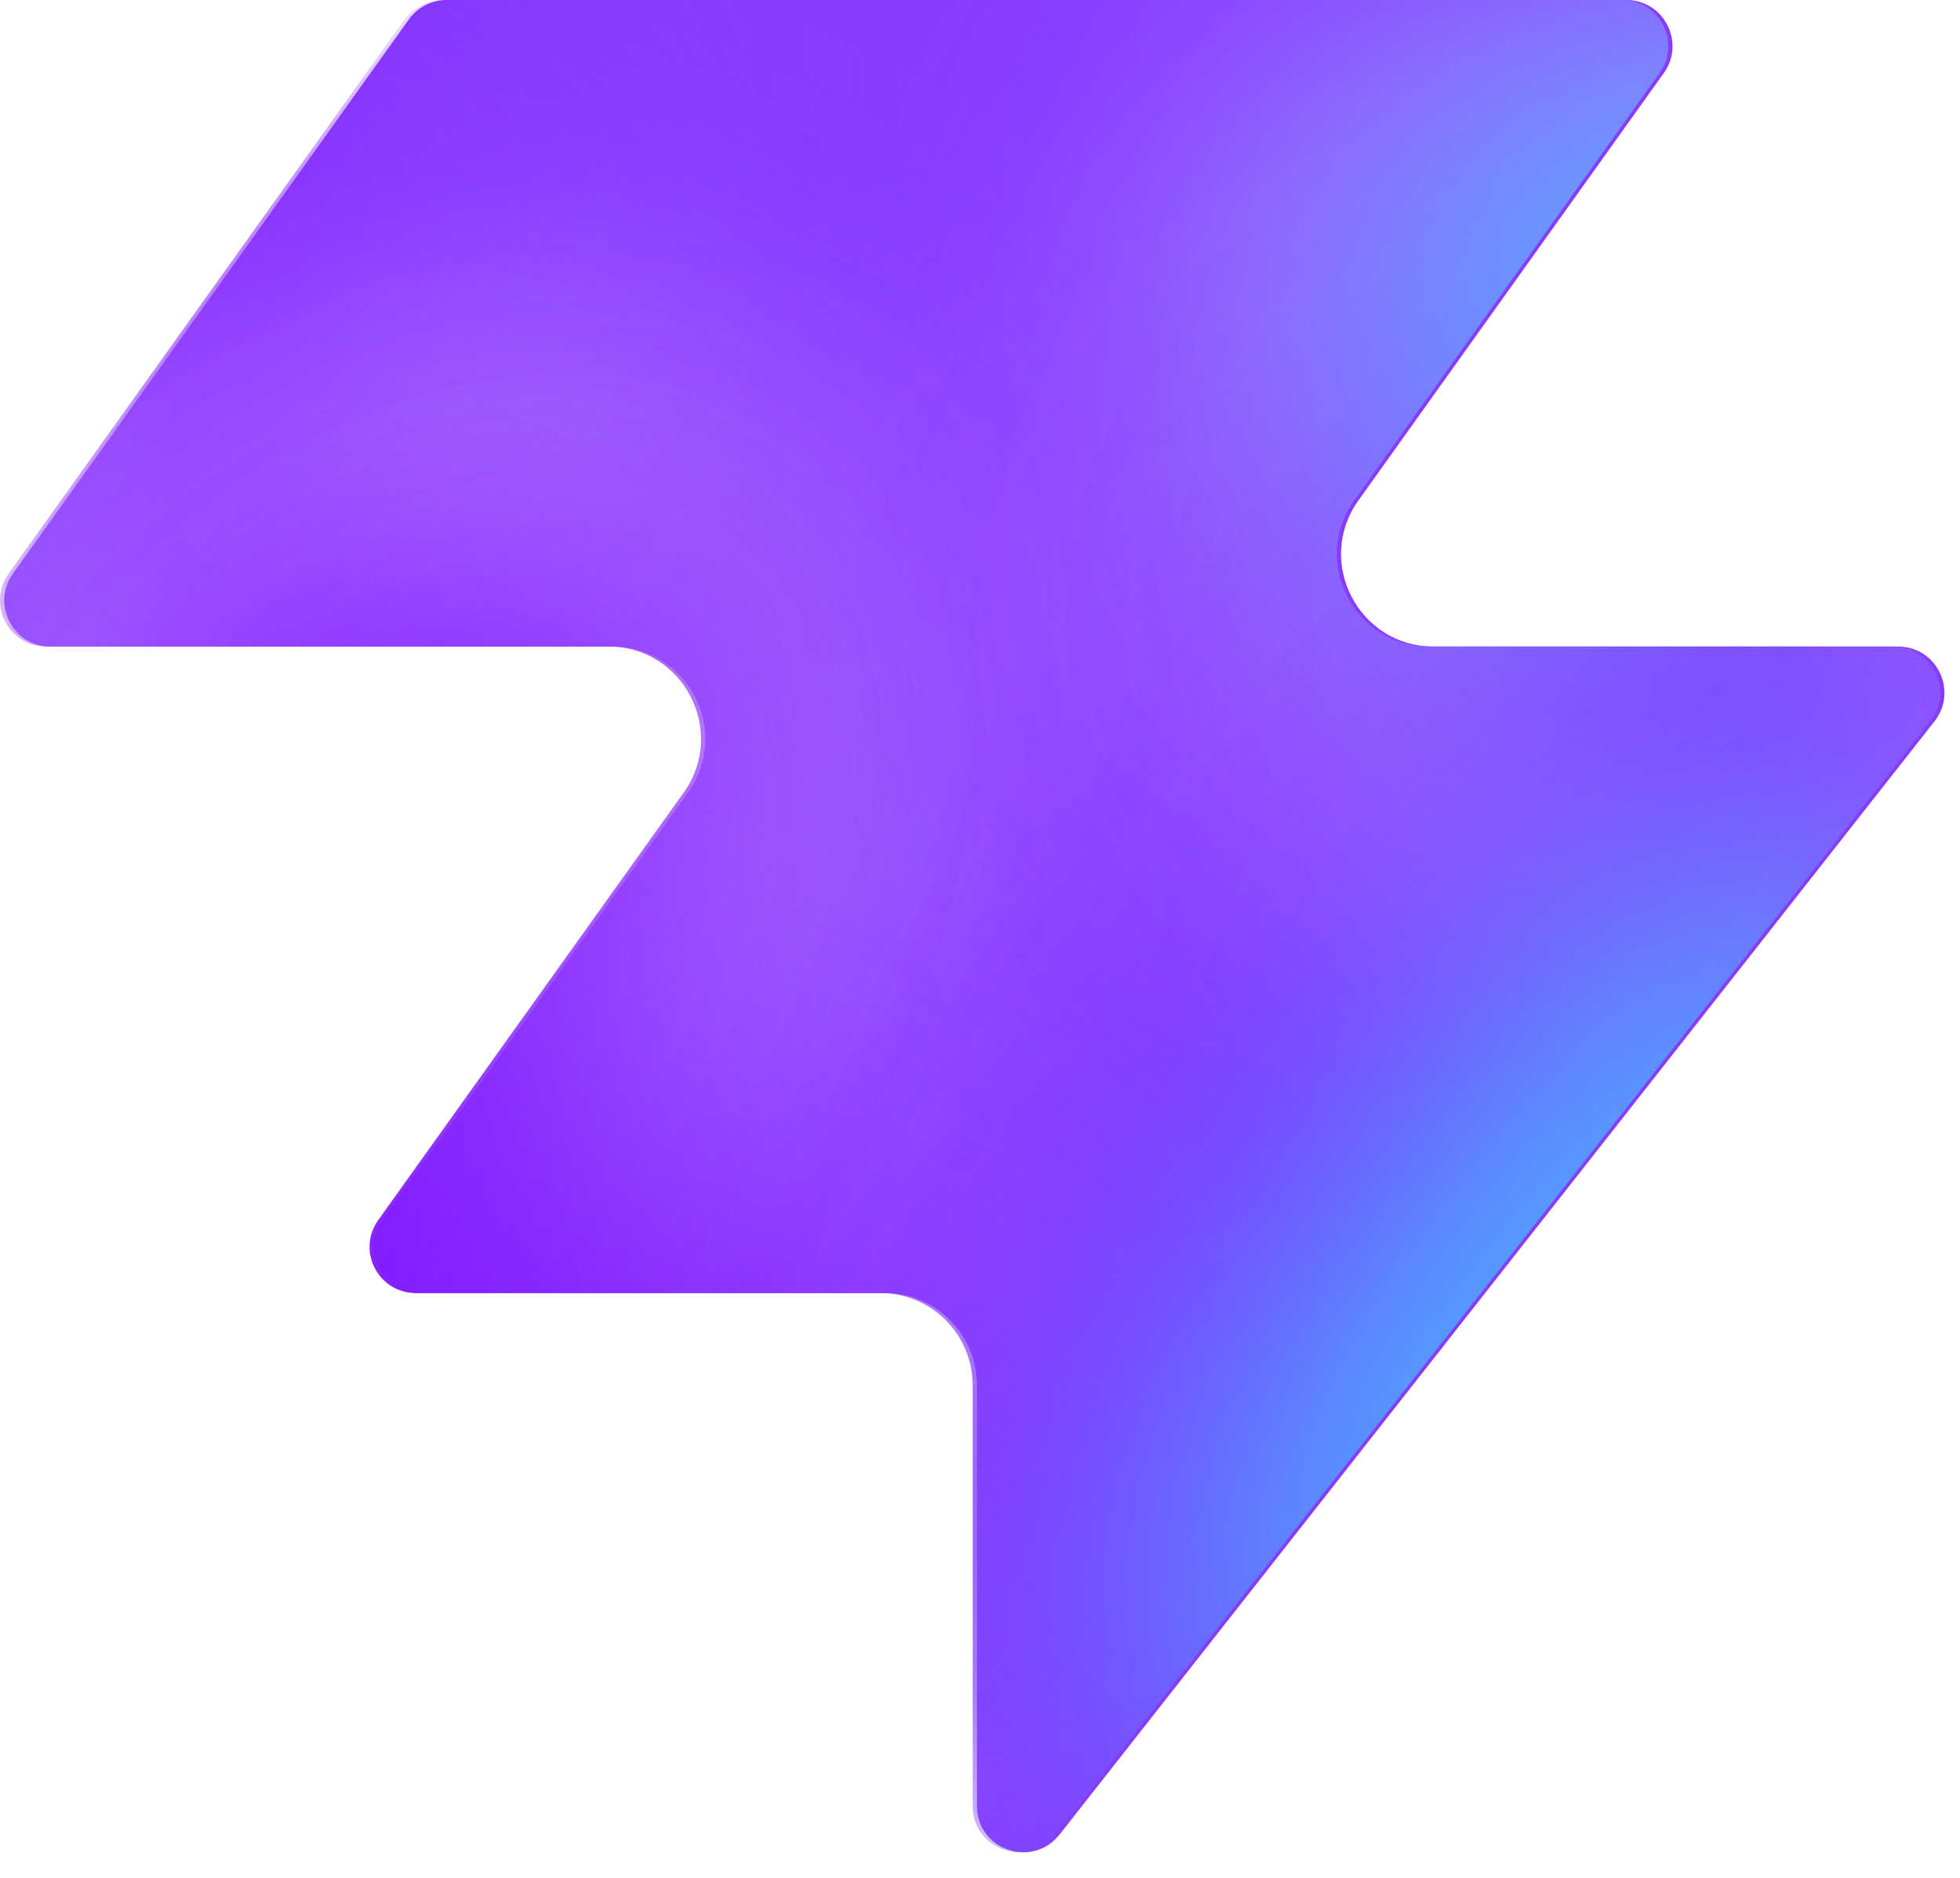
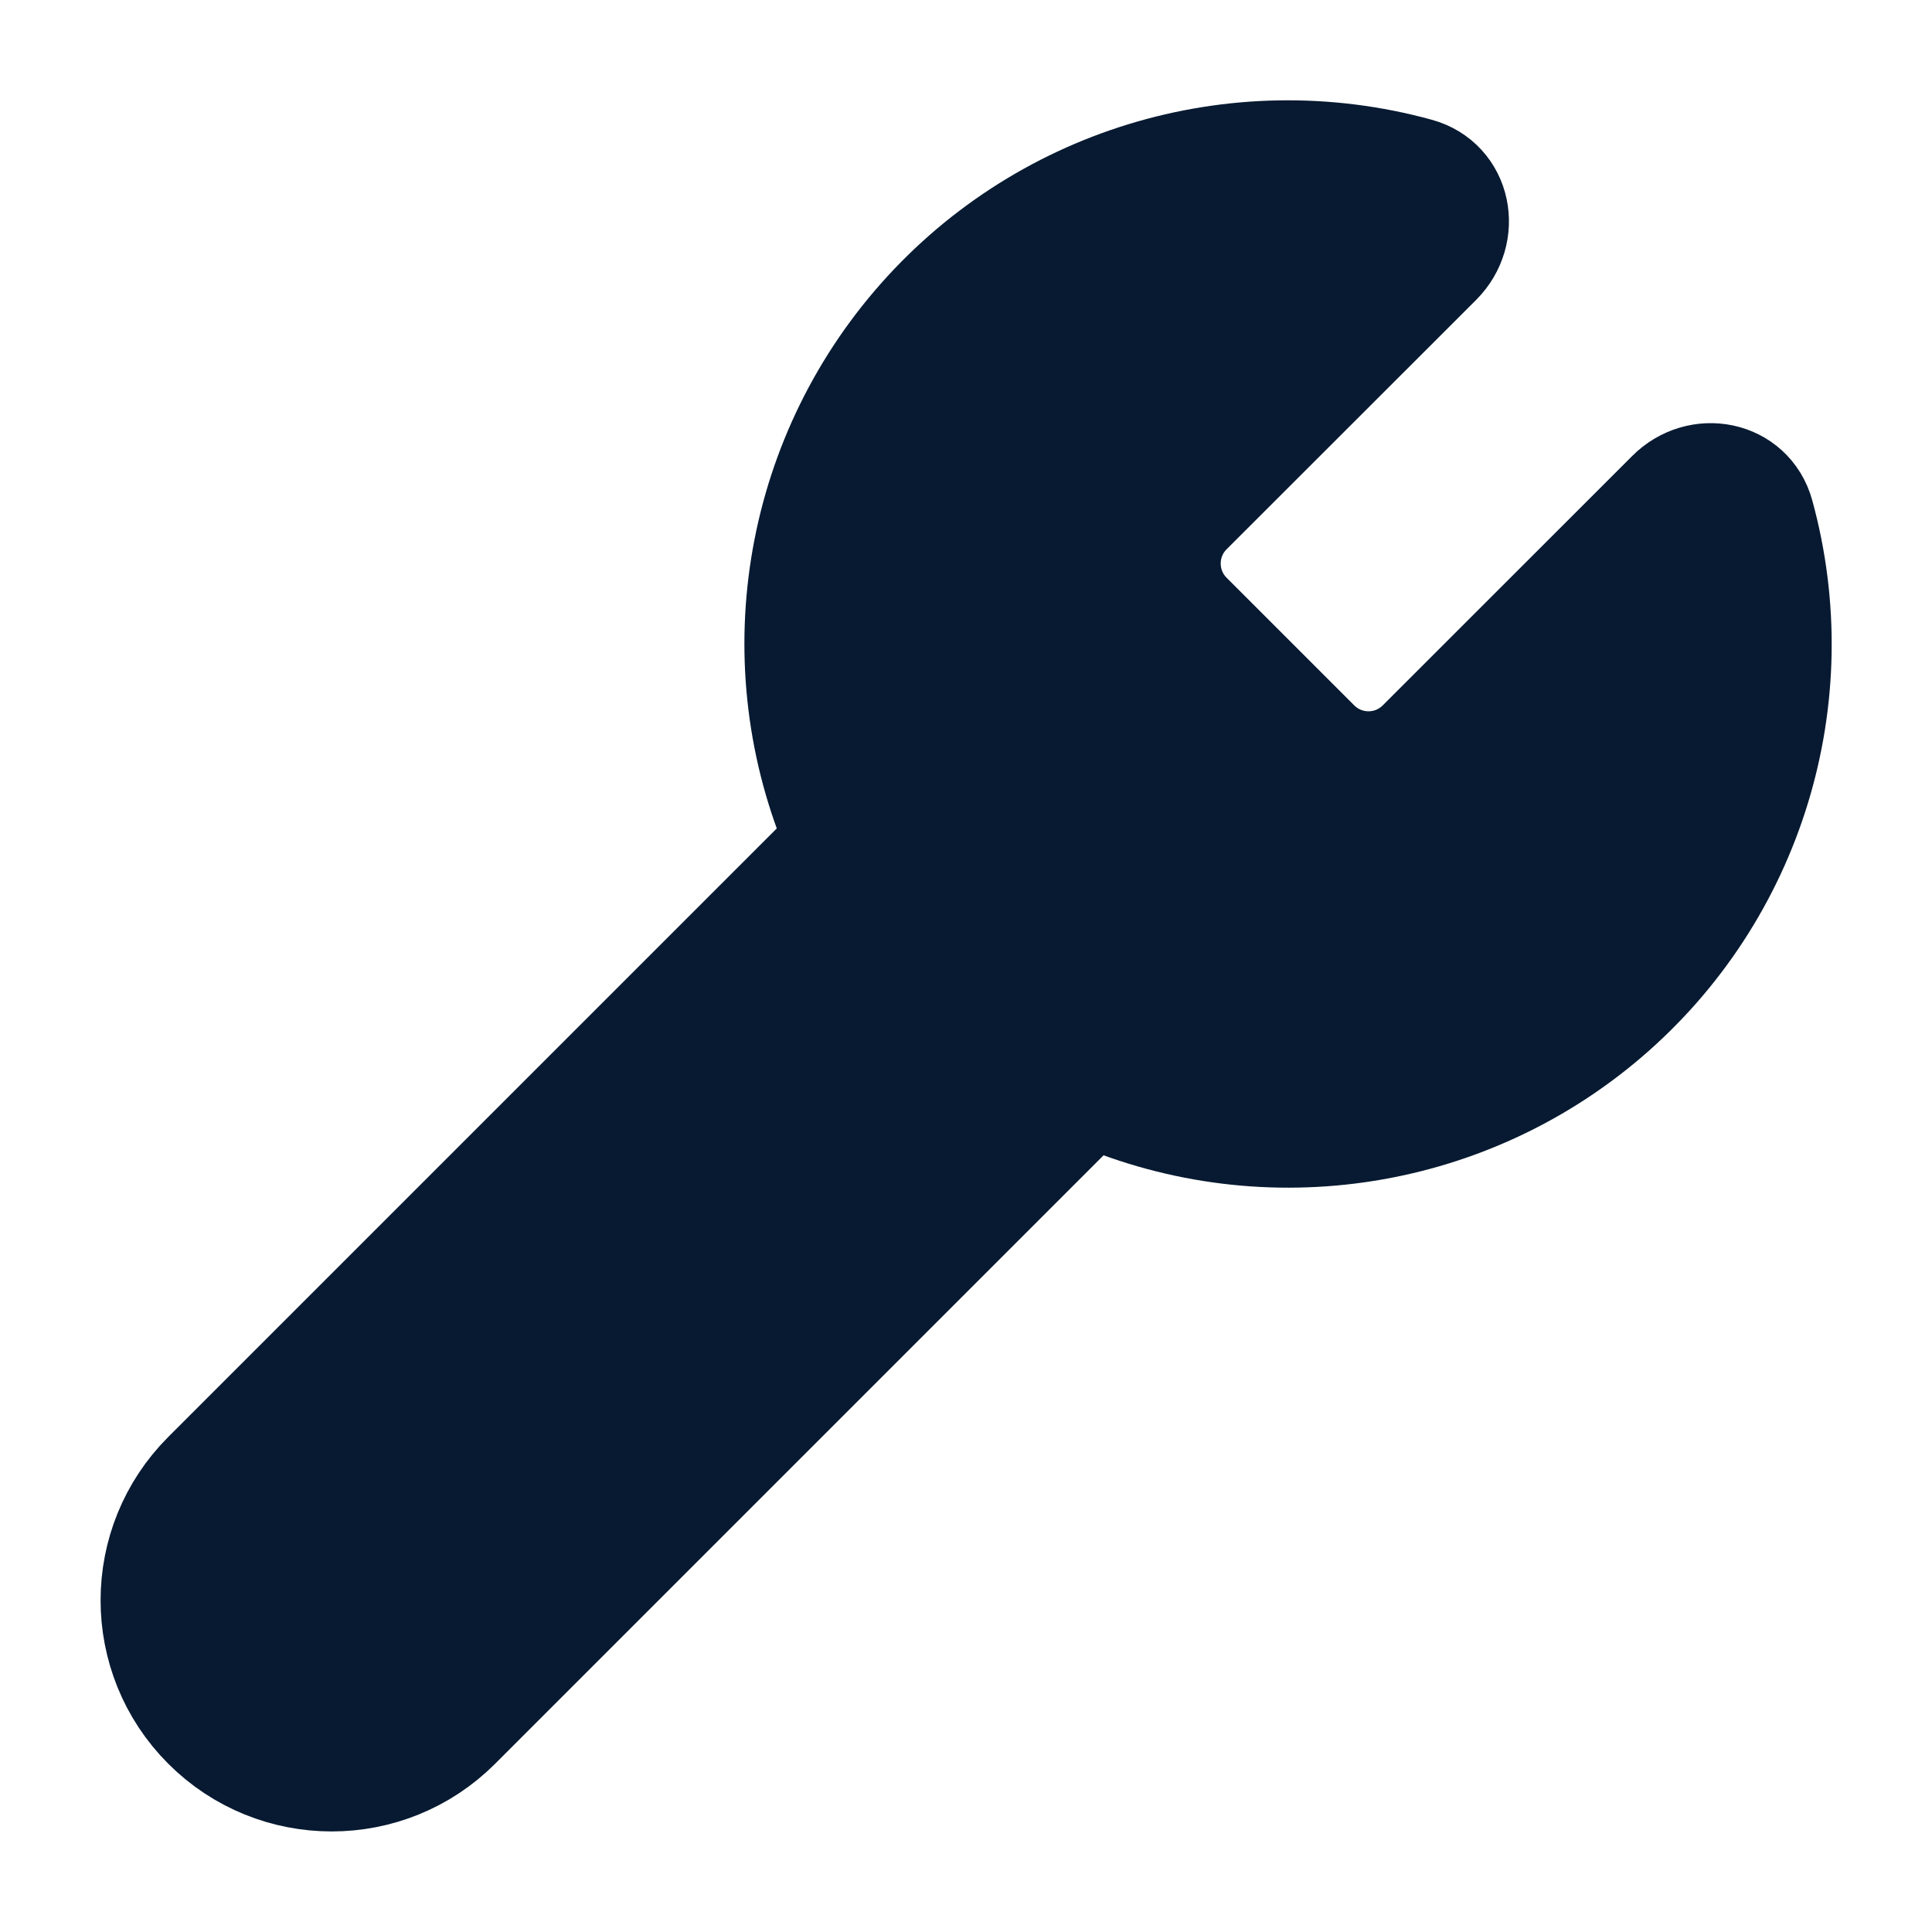
- <svg xmlns="http://www.w3.org/2000/svg" width="48" height="46" fill="none" viewBox="0 0 48 46">
-   <path fill="#863bff" d="M25.946 44.938c-.664.845-2.021.375-2.021-.698V33.937a2.26 2.26 0 0 0-2.262-2.262H10.287c-.92 0-1.456-1.04-.92-1.788l7.48-10.471c1.07-1.497 0-3.578-1.842-3.578H1.237c-.92 0-1.456-1.04-.92-1.788L10.013.474c.214-.297.556-.474.92-.474h28.894c.92 0 1.456 1.04.92 1.788l-7.48 10.471c-1.07 1.498 0 3.579 1.842 3.579h11.377c.943 0 1.473 1.088.89 1.83L25.947 44.94z" style="fill:#863bff;fill:color(display-p3 .525 .23 1);fill-opacity:1" />
-   <mask id="a" width="48" height="46" x="0" y="0" maskUnits="userSpaceOnUse" style="mask-type:alpha">
-     <path fill="#000" d="M25.842 44.938c-.664.844-2.021.375-2.021-.698V33.937a2.26 2.26 0 0 0-2.262-2.262H10.183c-.92 0-1.456-1.04-.92-1.788l7.48-10.471c1.07-1.498 0-3.579-1.842-3.579H1.133c-.92 0-1.456-1.04-.92-1.787L9.91.473c.214-.297.556-.474.92-.474h28.894c.92 0 1.456 1.04.92 1.788l-7.48 10.471c-1.07 1.498 0 3.578 1.842 3.578h11.377c.943 0 1.473 1.088.89 1.832L25.843 44.94z" style="fill:#000;fill-opacity:1" />
-   </mask>
-   <g mask="url(#a)">
-     <g filter="url(#b)">
-       <ellipse cx="5.508" cy="14.704" fill="#ede6ff" rx="5.508" ry="14.704" style="fill:#ede6ff;fill:color(display-p3 .927 .903 1);fill-opacity:1" transform="matrix(.00324 1 1 -.00324 -4.47 31.516)" />
-     </g>
-     <g filter="url(#c)">
-       <ellipse cx="10.399" cy="29.851" fill="#ede6ff" rx="10.399" ry="29.851" style="fill:#ede6ff;fill:color(display-p3 .927 .903 1);fill-opacity:1" transform="matrix(.00324 1 1 -.00324 -39.328 7.883)" />
-     </g>
-     <g filter="url(#d)">
-       <ellipse cx="5.508" cy="30.487" fill="#7e14ff" rx="5.508" ry="30.487" style="fill:#7e14ff;fill:color(display-p3 .492 .077 1);fill-opacity:1" transform="rotate(89.814 -25.913 -14.639)scale(1 -1)" />
-     </g>
-     <g filter="url(#e)">
-       <ellipse cx="5.508" cy="30.599" fill="#7e14ff" rx="5.508" ry="30.599" style="fill:#7e14ff;fill:color(display-p3 .492 .077 1);fill-opacity:1" transform="rotate(89.814 -32.644 -3.334)scale(1 -1)" />
-     </g>
-     <g filter="url(#f)">
-       <ellipse cx="5.508" cy="30.599" fill="#7e14ff" rx="5.508" ry="30.599" style="fill:#7e14ff;fill:color(display-p3 .492 .077 1);fill-opacity:1" transform="matrix(.00324 1 1 -.00324 -34.34 30.47)" />
-     </g>
-     <g filter="url(#g)">
-       <ellipse cx="14.072" cy="22.078" fill="#ede6ff" rx="14.072" ry="22.078" style="fill:#ede6ff;fill:color(display-p3 .927 .903 1);fill-opacity:1" transform="rotate(93.35 24.506 48.493)scale(-1 1)" />
-     </g>
-     <g filter="url(#h)">
-       <ellipse cx="3.47" cy="21.501" fill="#7e14ff" rx="3.47" ry="21.501" style="fill:#7e14ff;fill:color(display-p3 .492 .077 1);fill-opacity:1" transform="rotate(89.009 28.708 47.59)scale(-1 1)" />
-     </g>
-     <g filter="url(#i)">
-       <ellipse cx="3.47" cy="21.501" fill="#7e14ff" rx="3.47" ry="21.501" style="fill:#7e14ff;fill:color(display-p3 .492 .077 1);fill-opacity:1" transform="rotate(89.009 28.708 47.59)scale(-1 1)" />
-     </g>
-     <g filter="url(#j)">
-       <ellipse cx=".387" cy="8.972" fill="#7e14ff" rx="4.407" ry="29.108" style="fill:#7e14ff;fill:color(display-p3 .492 .077 1);fill-opacity:1" transform="rotate(39.51 .387 8.972)" />
-     </g>
-     <g filter="url(#k)">
-       <ellipse cx="47.523" cy="-6.092" fill="#7e14ff" rx="4.407" ry="29.108" style="fill:#7e14ff;fill:color(display-p3 .492 .077 1);fill-opacity:1" transform="rotate(37.892 47.523 -6.092)" />
-     </g>
-     <g filter="url(#l)">
-       <ellipse cx="41.412" cy="6.333" fill="#47bfff" rx="5.971" ry="9.665" style="fill:#47bfff;fill:color(display-p3 .28 .748 1);fill-opacity:1" transform="rotate(37.892 41.412 6.333)" />
-     </g>
-     <g filter="url(#m)">
-       <ellipse cx="-1.879" cy="38.332" fill="#7e14ff" rx="4.407" ry="29.108" style="fill:#7e14ff;fill:color(display-p3 .492 .077 1);fill-opacity:1" transform="rotate(37.892 -1.88 38.332)" />
-     </g>
-     <g filter="url(#n)">
-       <ellipse cx="-1.879" cy="38.332" fill="#7e14ff" rx="4.407" ry="29.108" style="fill:#7e14ff;fill:color(display-p3 .492 .077 1);fill-opacity:1" transform="rotate(37.892 -1.88 38.332)" />
-     </g>
-     <g filter="url(#o)">
-       <ellipse cx="35.651" cy="29.907" fill="#7e14ff" rx="4.407" ry="29.108" style="fill:#7e14ff;fill:color(display-p3 .492 .077 1);fill-opacity:1" transform="rotate(37.892 35.651 29.907)" />
-     </g>
-     <g filter="url(#p)">
-       <ellipse cx="38.418" cy="32.4" fill="#47bfff" rx="5.971" ry="15.297" style="fill:#47bfff;fill:color(display-p3 .28 .748 1);fill-opacity:1" transform="rotate(37.892 38.418 32.4)" />
-     </g>
-   </g>
-   <defs>
-     <filter id="b" width="60.045" height="41.654" x="-19.77" y="16.149" color-interpolation-filters="sRGB" filterUnits="userSpaceOnUse">
-       <feFlood flood-opacity="0" result="BackgroundImageFix" />
-       <feBlend in="SourceGraphic" in2="BackgroundImageFix" result="shape" />
-       <feGaussianBlur result="effect1_foregroundBlur_2002_17158" stdDeviation="7.659" />
-     </filter>
-     <filter id="c" width="90.34" height="51.437" x="-54.613" y="-7.533" color-interpolation-filters="sRGB" filterUnits="userSpaceOnUse">
-       <feFlood flood-opacity="0" result="BackgroundImageFix" />
-       <feBlend in="SourceGraphic" in2="BackgroundImageFix" result="shape" />
-       <feGaussianBlur result="effect1_foregroundBlur_2002_17158" stdDeviation="7.659" />
-     </filter>
-     <filter id="d" width="79.355" height="29.4" x="-49.64" y="2.03" color-interpolation-filters="sRGB" filterUnits="userSpaceOnUse">
-       <feFlood flood-opacity="0" result="BackgroundImageFix" />
-       <feBlend in="SourceGraphic" in2="BackgroundImageFix" result="shape" />
-       <feGaussianBlur result="effect1_foregroundBlur_2002_17158" stdDeviation="4.596" />
-     </filter>
-     <filter id="e" width="79.579" height="29.4" x="-45.045" y="20.029" color-interpolation-filters="sRGB" filterUnits="userSpaceOnUse">
-       <feFlood flood-opacity="0" result="BackgroundImageFix" />
-       <feBlend in="SourceGraphic" in2="BackgroundImageFix" result="shape" />
-       <feGaussianBlur result="effect1_foregroundBlur_2002_17158" stdDeviation="4.596" />
-     </filter>
-     <filter id="f" width="79.579" height="29.4" x="-43.513" y="21.178" color-interpolation-filters="sRGB" filterUnits="userSpaceOnUse">
-       <feFlood flood-opacity="0" result="BackgroundImageFix" />
-       <feBlend in="SourceGraphic" in2="BackgroundImageFix" result="shape" />
-       <feGaussianBlur result="effect1_foregroundBlur_2002_17158" stdDeviation="4.596" />
-     </filter>
-     <filter id="g" width="74.749" height="58.852" x="15.756" y="-17.901" color-interpolation-filters="sRGB" filterUnits="userSpaceOnUse">
-       <feFlood flood-opacity="0" result="BackgroundImageFix" />
-       <feBlend in="SourceGraphic" in2="BackgroundImageFix" result="shape" />
-       <feGaussianBlur result="effect1_foregroundBlur_2002_17158" stdDeviation="7.659" />
-     </filter>
-     <filter id="h" width="61.377" height="25.362" x="23.548" y="2.284" color-interpolation-filters="sRGB" filterUnits="userSpaceOnUse">
-       <feFlood flood-opacity="0" result="BackgroundImageFix" />
-       <feBlend in="SourceGraphic" in2="BackgroundImageFix" result="shape" />
-       <feGaussianBlur result="effect1_foregroundBlur_2002_17158" stdDeviation="4.596" />
-     </filter>
-     <filter id="i" width="61.377" height="25.362" x="23.548" y="2.284" color-interpolation-filters="sRGB" filterUnits="userSpaceOnUse">
-       <feFlood flood-opacity="0" result="BackgroundImageFix" />
-       <feBlend in="SourceGraphic" in2="BackgroundImageFix" result="shape" />
-       <feGaussianBlur result="effect1_foregroundBlur_2002_17158" stdDeviation="4.596" />
-     </filter>
-     <filter id="j" width="56.045" height="63.649" x="-27.636" y="-22.853" color-interpolation-filters="sRGB" filterUnits="userSpaceOnUse">
-       <feFlood flood-opacity="0" result="BackgroundImageFix" />
-       <feBlend in="SourceGraphic" in2="BackgroundImageFix" result="shape" />
-       <feGaussianBlur result="effect1_foregroundBlur_2002_17158" stdDeviation="4.596" />
-     </filter>
-     <filter id="k" width="54.814" height="64.646" x="20.116" y="-38.415" color-interpolation-filters="sRGB" filterUnits="userSpaceOnUse">
-       <feFlood flood-opacity="0" result="BackgroundImageFix" />
-       <feBlend in="SourceGraphic" in2="BackgroundImageFix" result="shape" />
-       <feGaussianBlur result="effect1_foregroundBlur_2002_17158" stdDeviation="4.596" />
-     </filter>
-     <filter id="l" width="33.541" height="35.313" x="24.641" y="-11.323" color-interpolation-filters="sRGB" filterUnits="userSpaceOnUse">
-       <feFlood flood-opacity="0" result="BackgroundImageFix" />
-       <feBlend in="SourceGraphic" in2="BackgroundImageFix" result="shape" />
-       <feGaussianBlur result="effect1_foregroundBlur_2002_17158" stdDeviation="4.596" />
-     </filter>
-     <filter id="m" width="54.814" height="64.646" x="-29.286" y="6.009" color-interpolation-filters="sRGB" filterUnits="userSpaceOnUse">
-       <feFlood flood-opacity="0" result="BackgroundImageFix" />
-       <feBlend in="SourceGraphic" in2="BackgroundImageFix" result="shape" />
-       <feGaussianBlur result="effect1_foregroundBlur_2002_17158" stdDeviation="4.596" />
-     </filter>
-     <filter id="n" width="54.814" height="64.646" x="-29.286" y="6.009" color-interpolation-filters="sRGB" filterUnits="userSpaceOnUse">
-       <feFlood flood-opacity="0" result="BackgroundImageFix" />
-       <feBlend in="SourceGraphic" in2="BackgroundImageFix" result="shape" />
-       <feGaussianBlur result="effect1_foregroundBlur_2002_17158" stdDeviation="4.596" />
-     </filter>
-     <filter id="o" width="54.814" height="64.646" x="8.244" y="-2.416" color-interpolation-filters="sRGB" filterUnits="userSpaceOnUse">
-       <feFlood flood-opacity="0" result="BackgroundImageFix" />
-       <feBlend in="SourceGraphic" in2="BackgroundImageFix" result="shape" />
-       <feGaussianBlur result="effect1_foregroundBlur_2002_17158" stdDeviation="4.596" />
-     </filter>
-     <filter id="p" width="39.409" height="43.623" x="18.713" y="10.588" color-interpolation-filters="sRGB" filterUnits="userSpaceOnUse">
-       <feFlood flood-opacity="0" result="BackgroundImageFix" />
-       <feBlend in="SourceGraphic" in2="BackgroundImageFix" result="shape" />
-       <feGaussianBlur result="effect1_foregroundBlur_2002_17158" stdDeviation="4.596" />
-     </filter>
-   </defs>
+ <svg xmlns="http://www.w3.org/2000/svg" viewBox="0 0 24 24">
+   <path d="M14.7 6.3a1 1 0 0 0 0 1.4l1.6 1.6a1 1 0 0 0 1.4 0l3.106-3.105c.32-.322.863-.22.983.218a6 6 0 0 1-8.259 7.057l-7.91 7.91a1 1 0 0 1-2.999-3l7.91-7.91a6 6 0 0 1 7.057-8.259c.438.12.54.662.219.984z" fill="#071a31" stroke="#071a31" stroke-width="1.5" stroke-linejoin="round" />
</svg>
